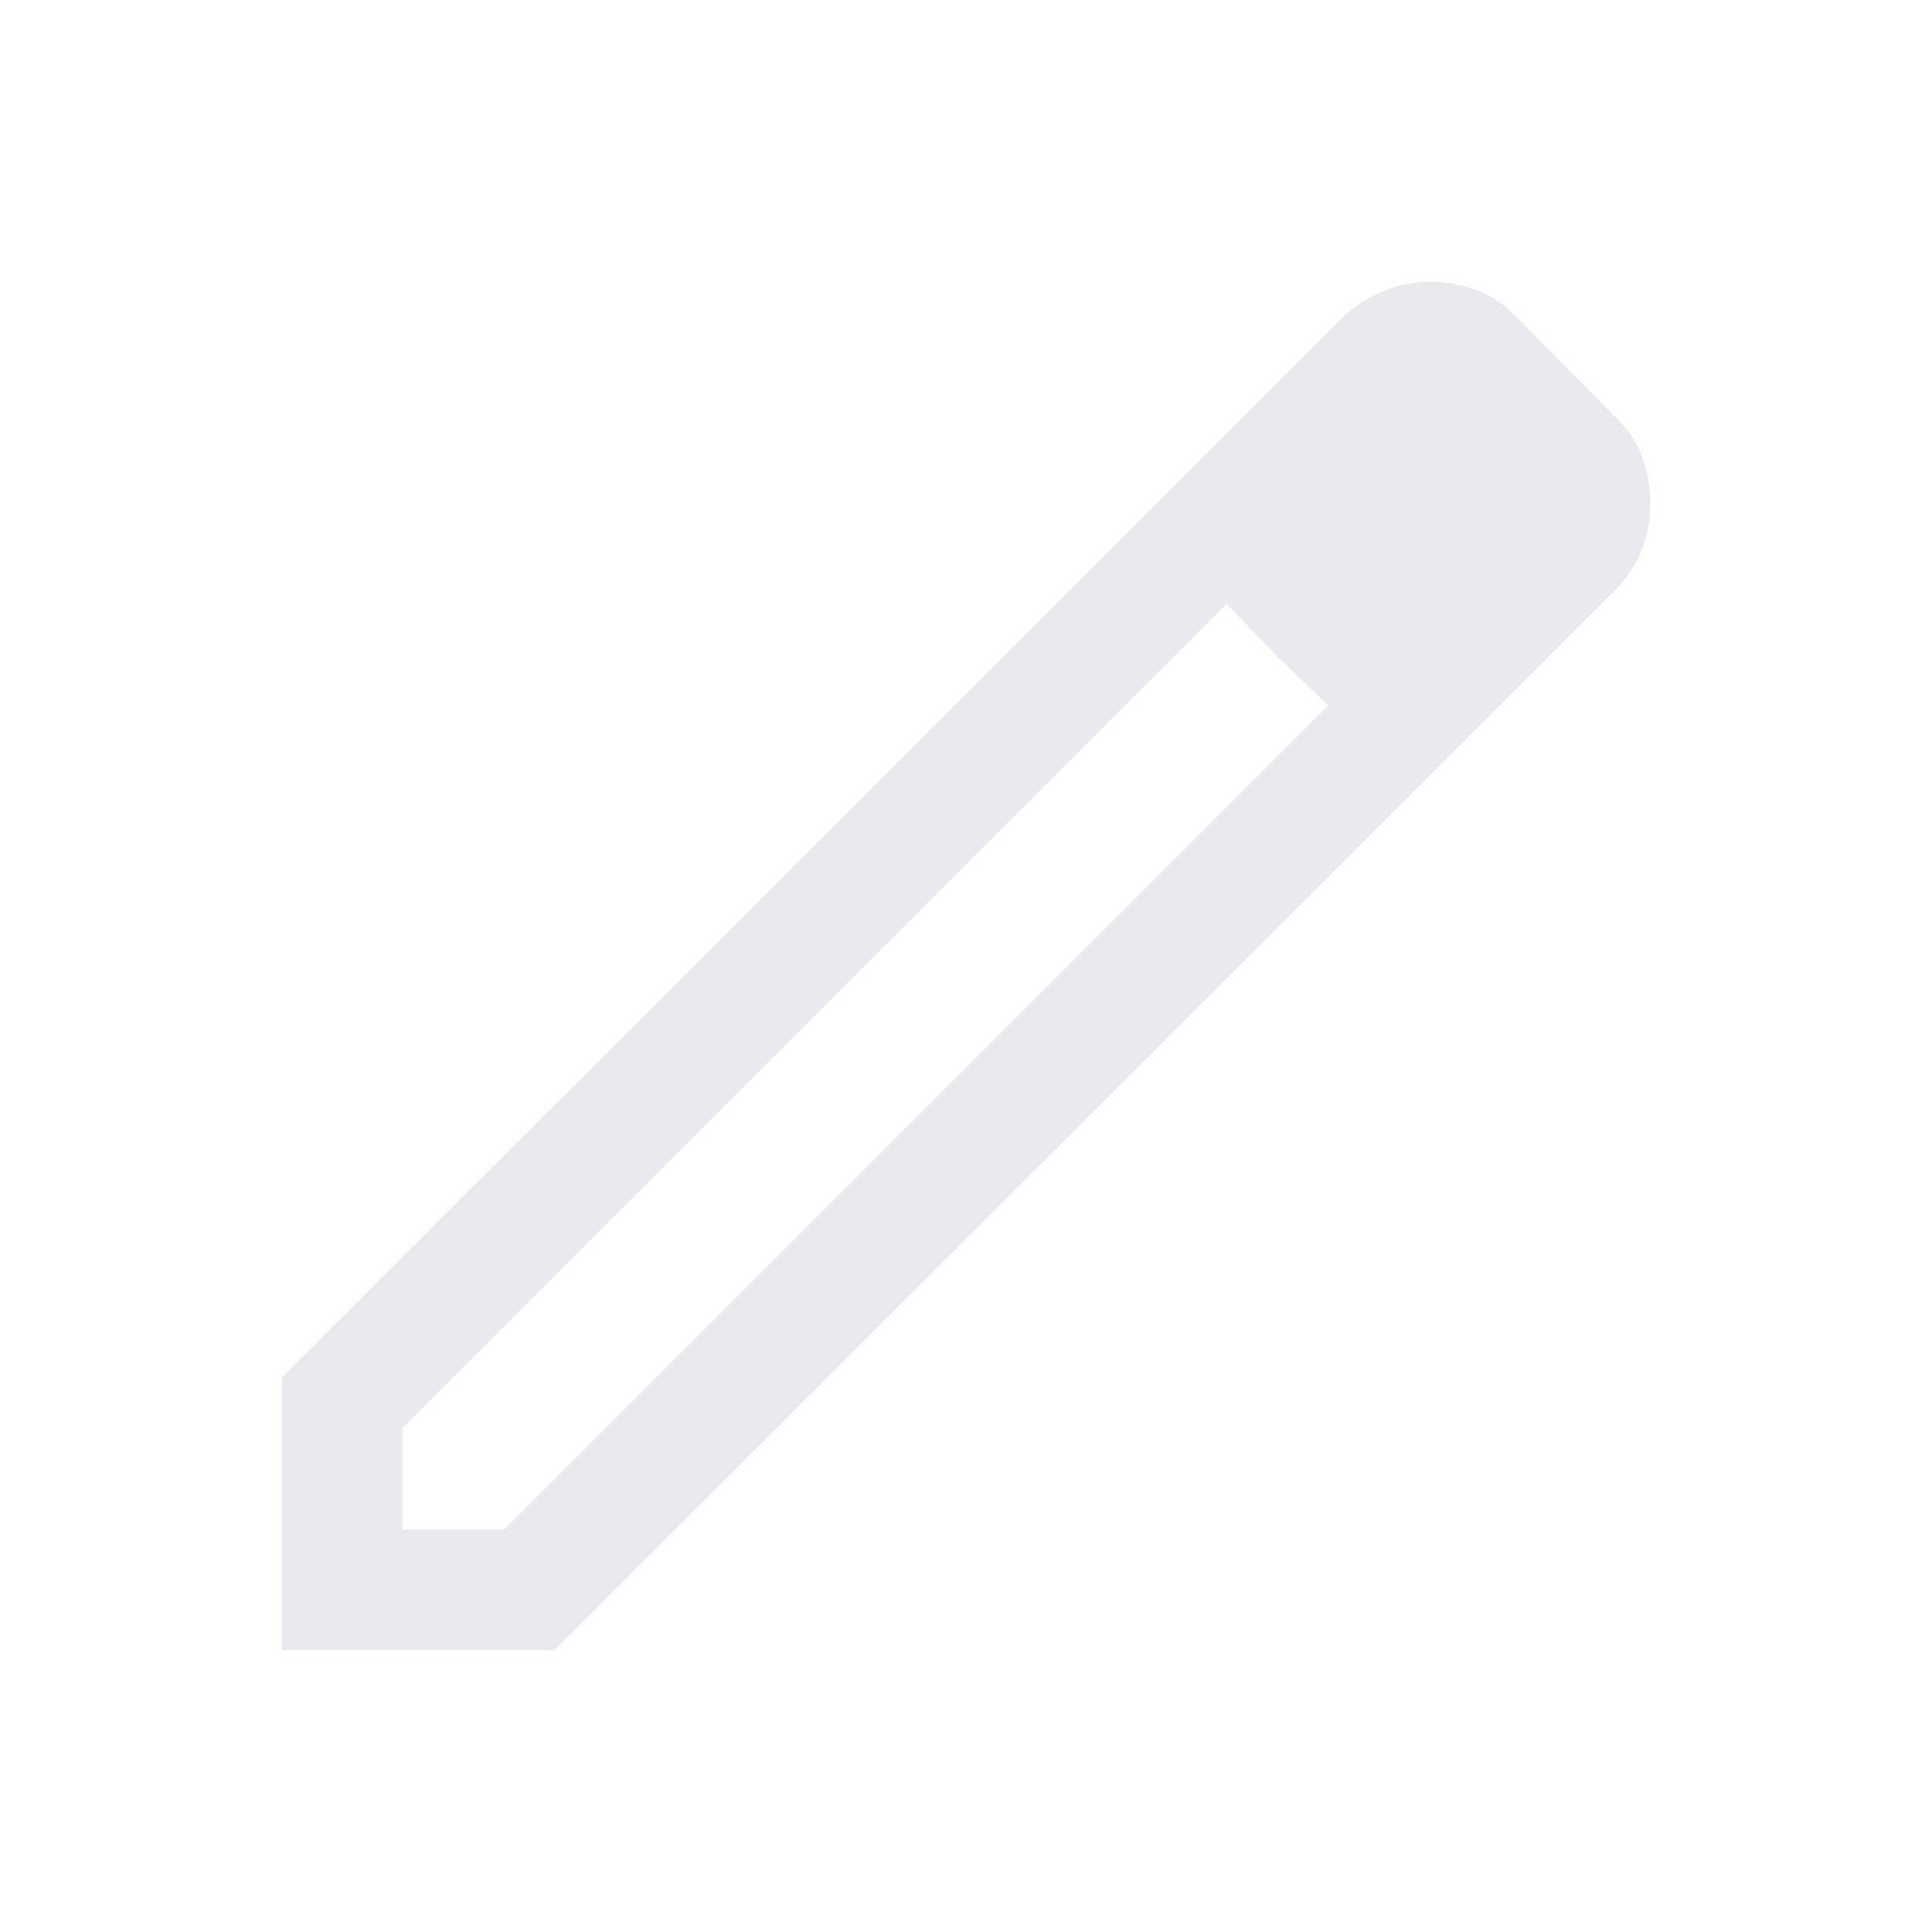
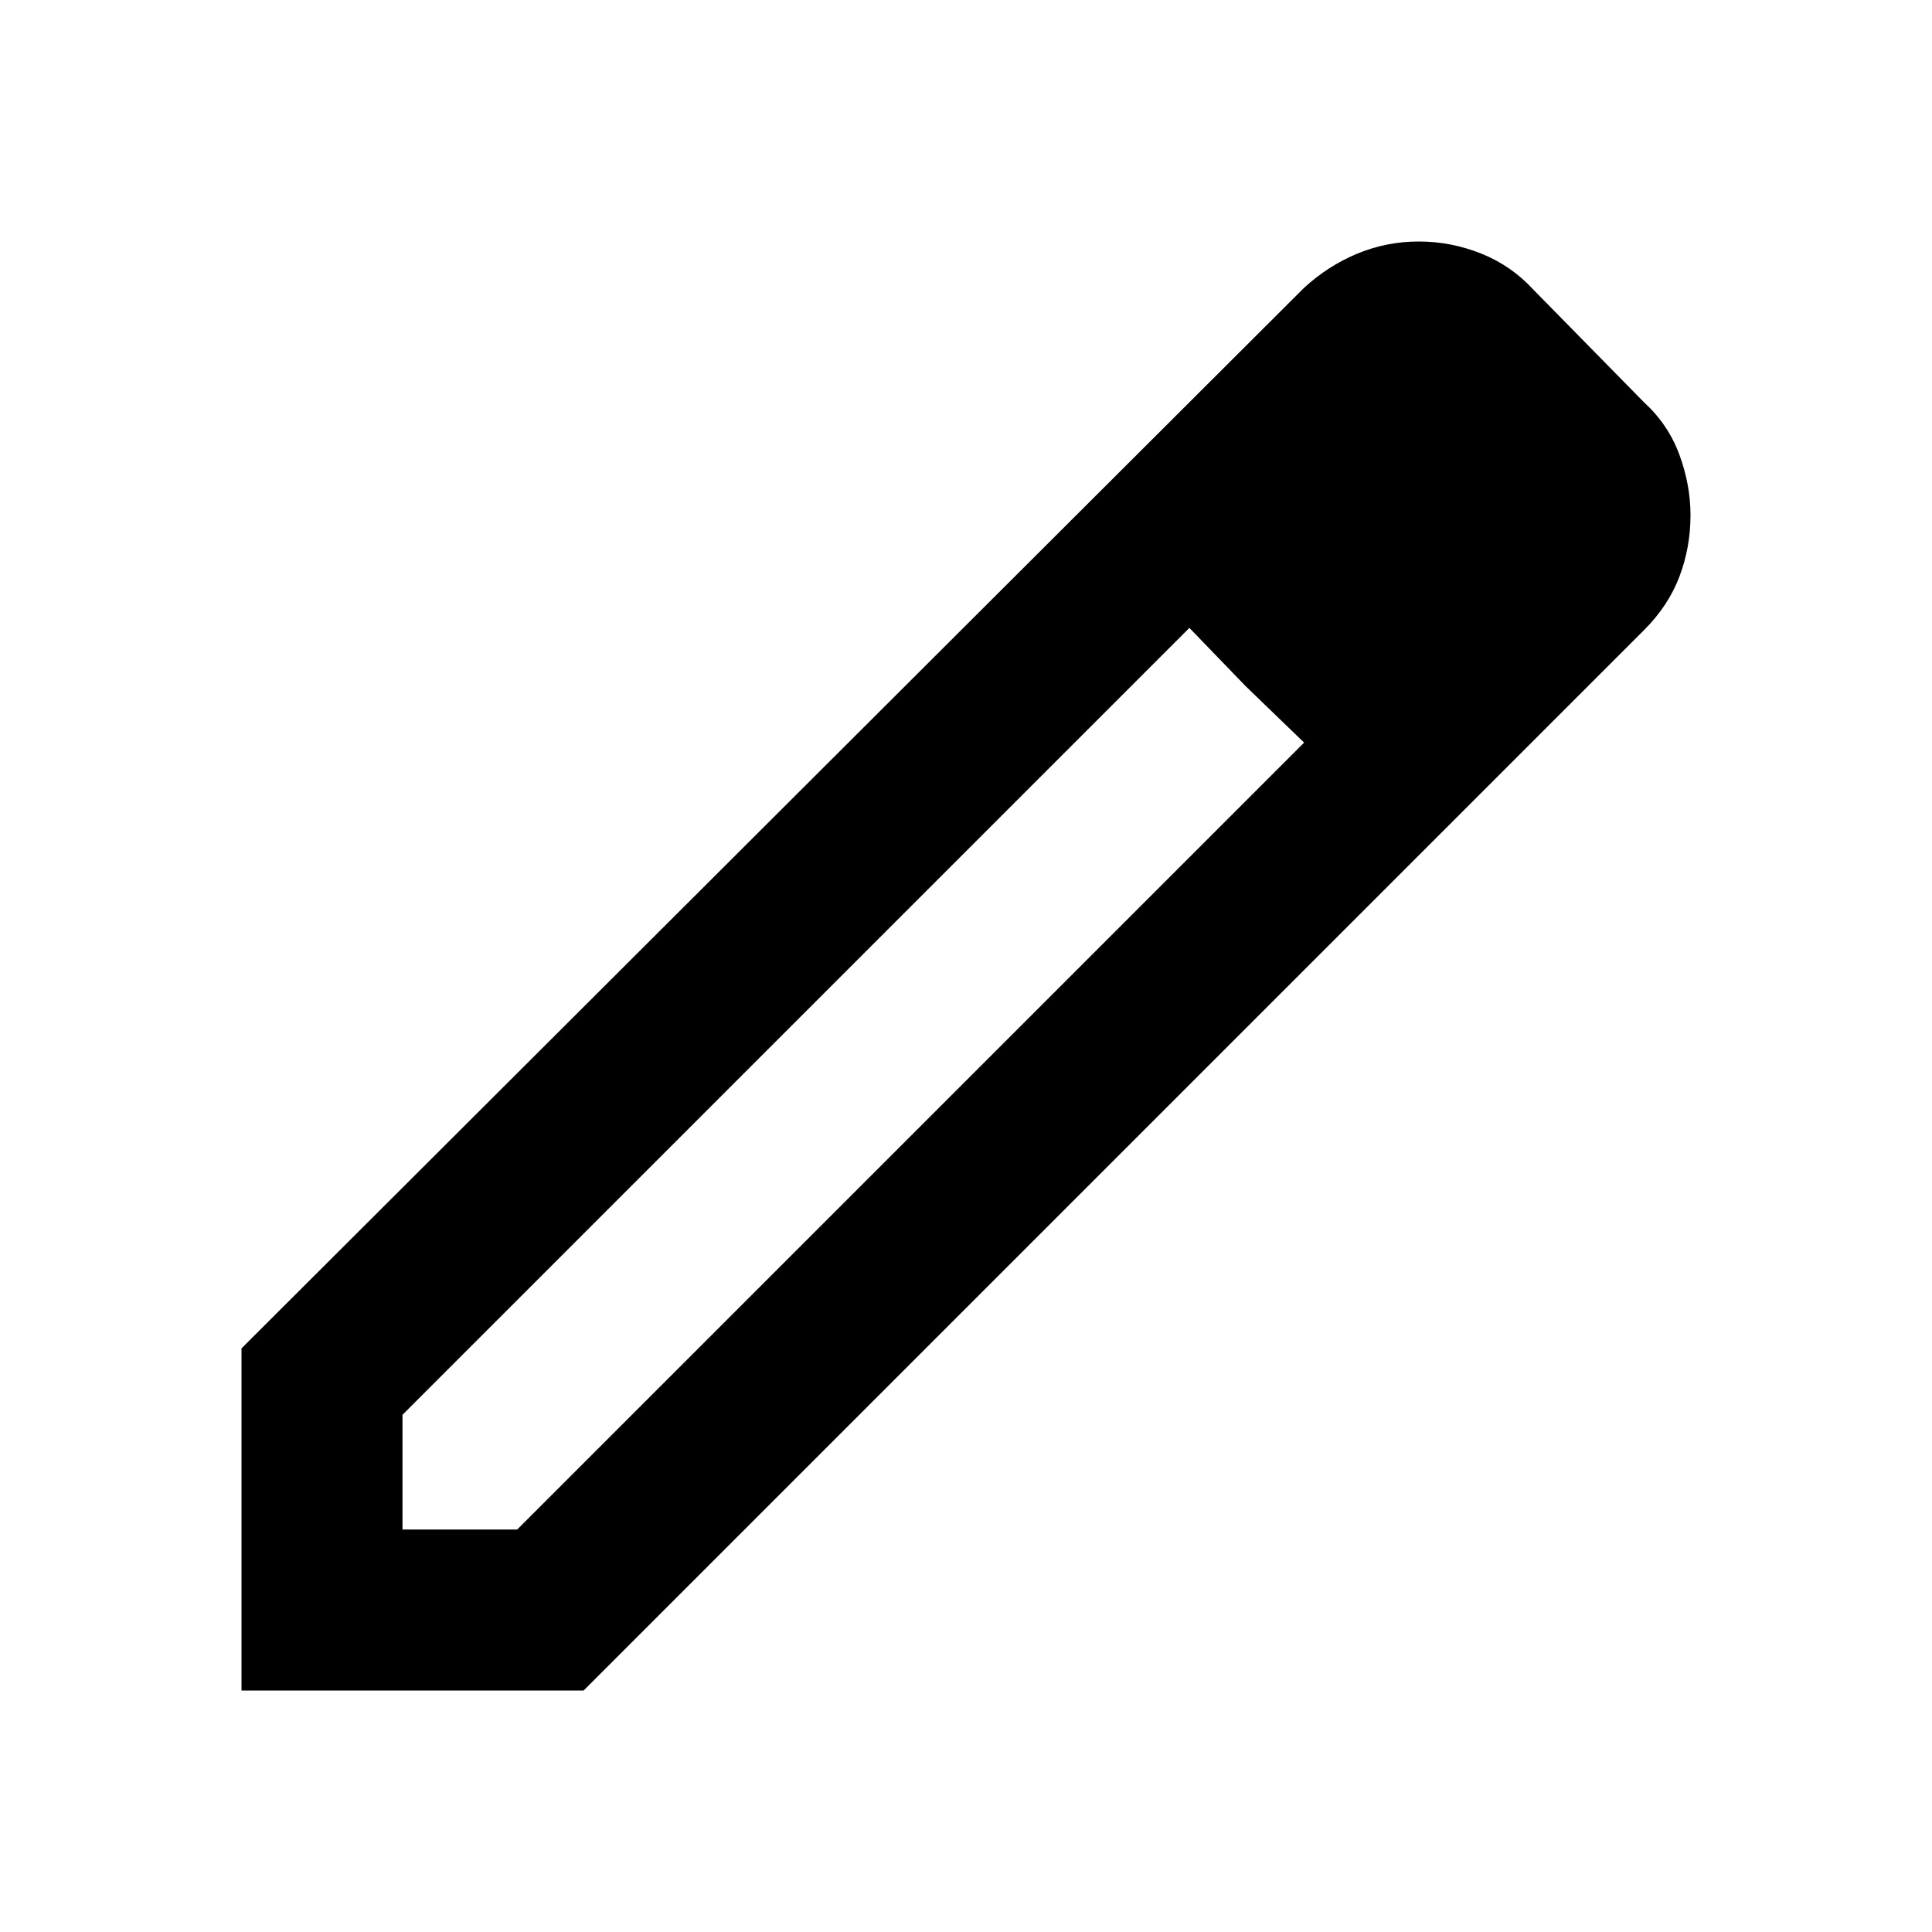
- <svg xmlns="http://www.w3.org/2000/svg" height="24px" viewBox="0 -960 960 960" width="24px" fill="#e8eaed">
-   <path d="M200-200h50.46l409.46-409.46-50.46-50.46L200-250.46V-200Zm-60 60v-135.38l527.62-527.39q9.07-8.24 20.03-12.73 10.97-4.5 23-4.5t23.3 4.27q11.28 4.27 19.97 13.58l48.85 49.46q9.31 8.69 13.27 20 3.96 11.31 3.96 22.62 0 12.07-4.12 23.03-4.12 10.97-13.11 20.04L275.38-140H140Zm620.38-570.15-50.23-50.23 50.23 50.23Zm-126.13 75.9-24.79-25.67 50.46 50.46-25.67-24.79Z" />
+ <svg xmlns="http://www.w3.org/2000/svg" height="24px" viewBox="0 -960 960 960" width="24px" fill="#000000">
+   <path d="M200-200h57l391-391-57-57-391 391v57Zm-80 80v-170l528-527q12-11 26.5-17t30.5-6q16 0 31 6t26 18l55 56q12 11 17.5 26t5.5 30q0 16-5.5 30.5T817-647L290-120H120Zm640-584-56-56 56 56Zm-141 85-28-29 57 57-29-28Z" />
</svg>
